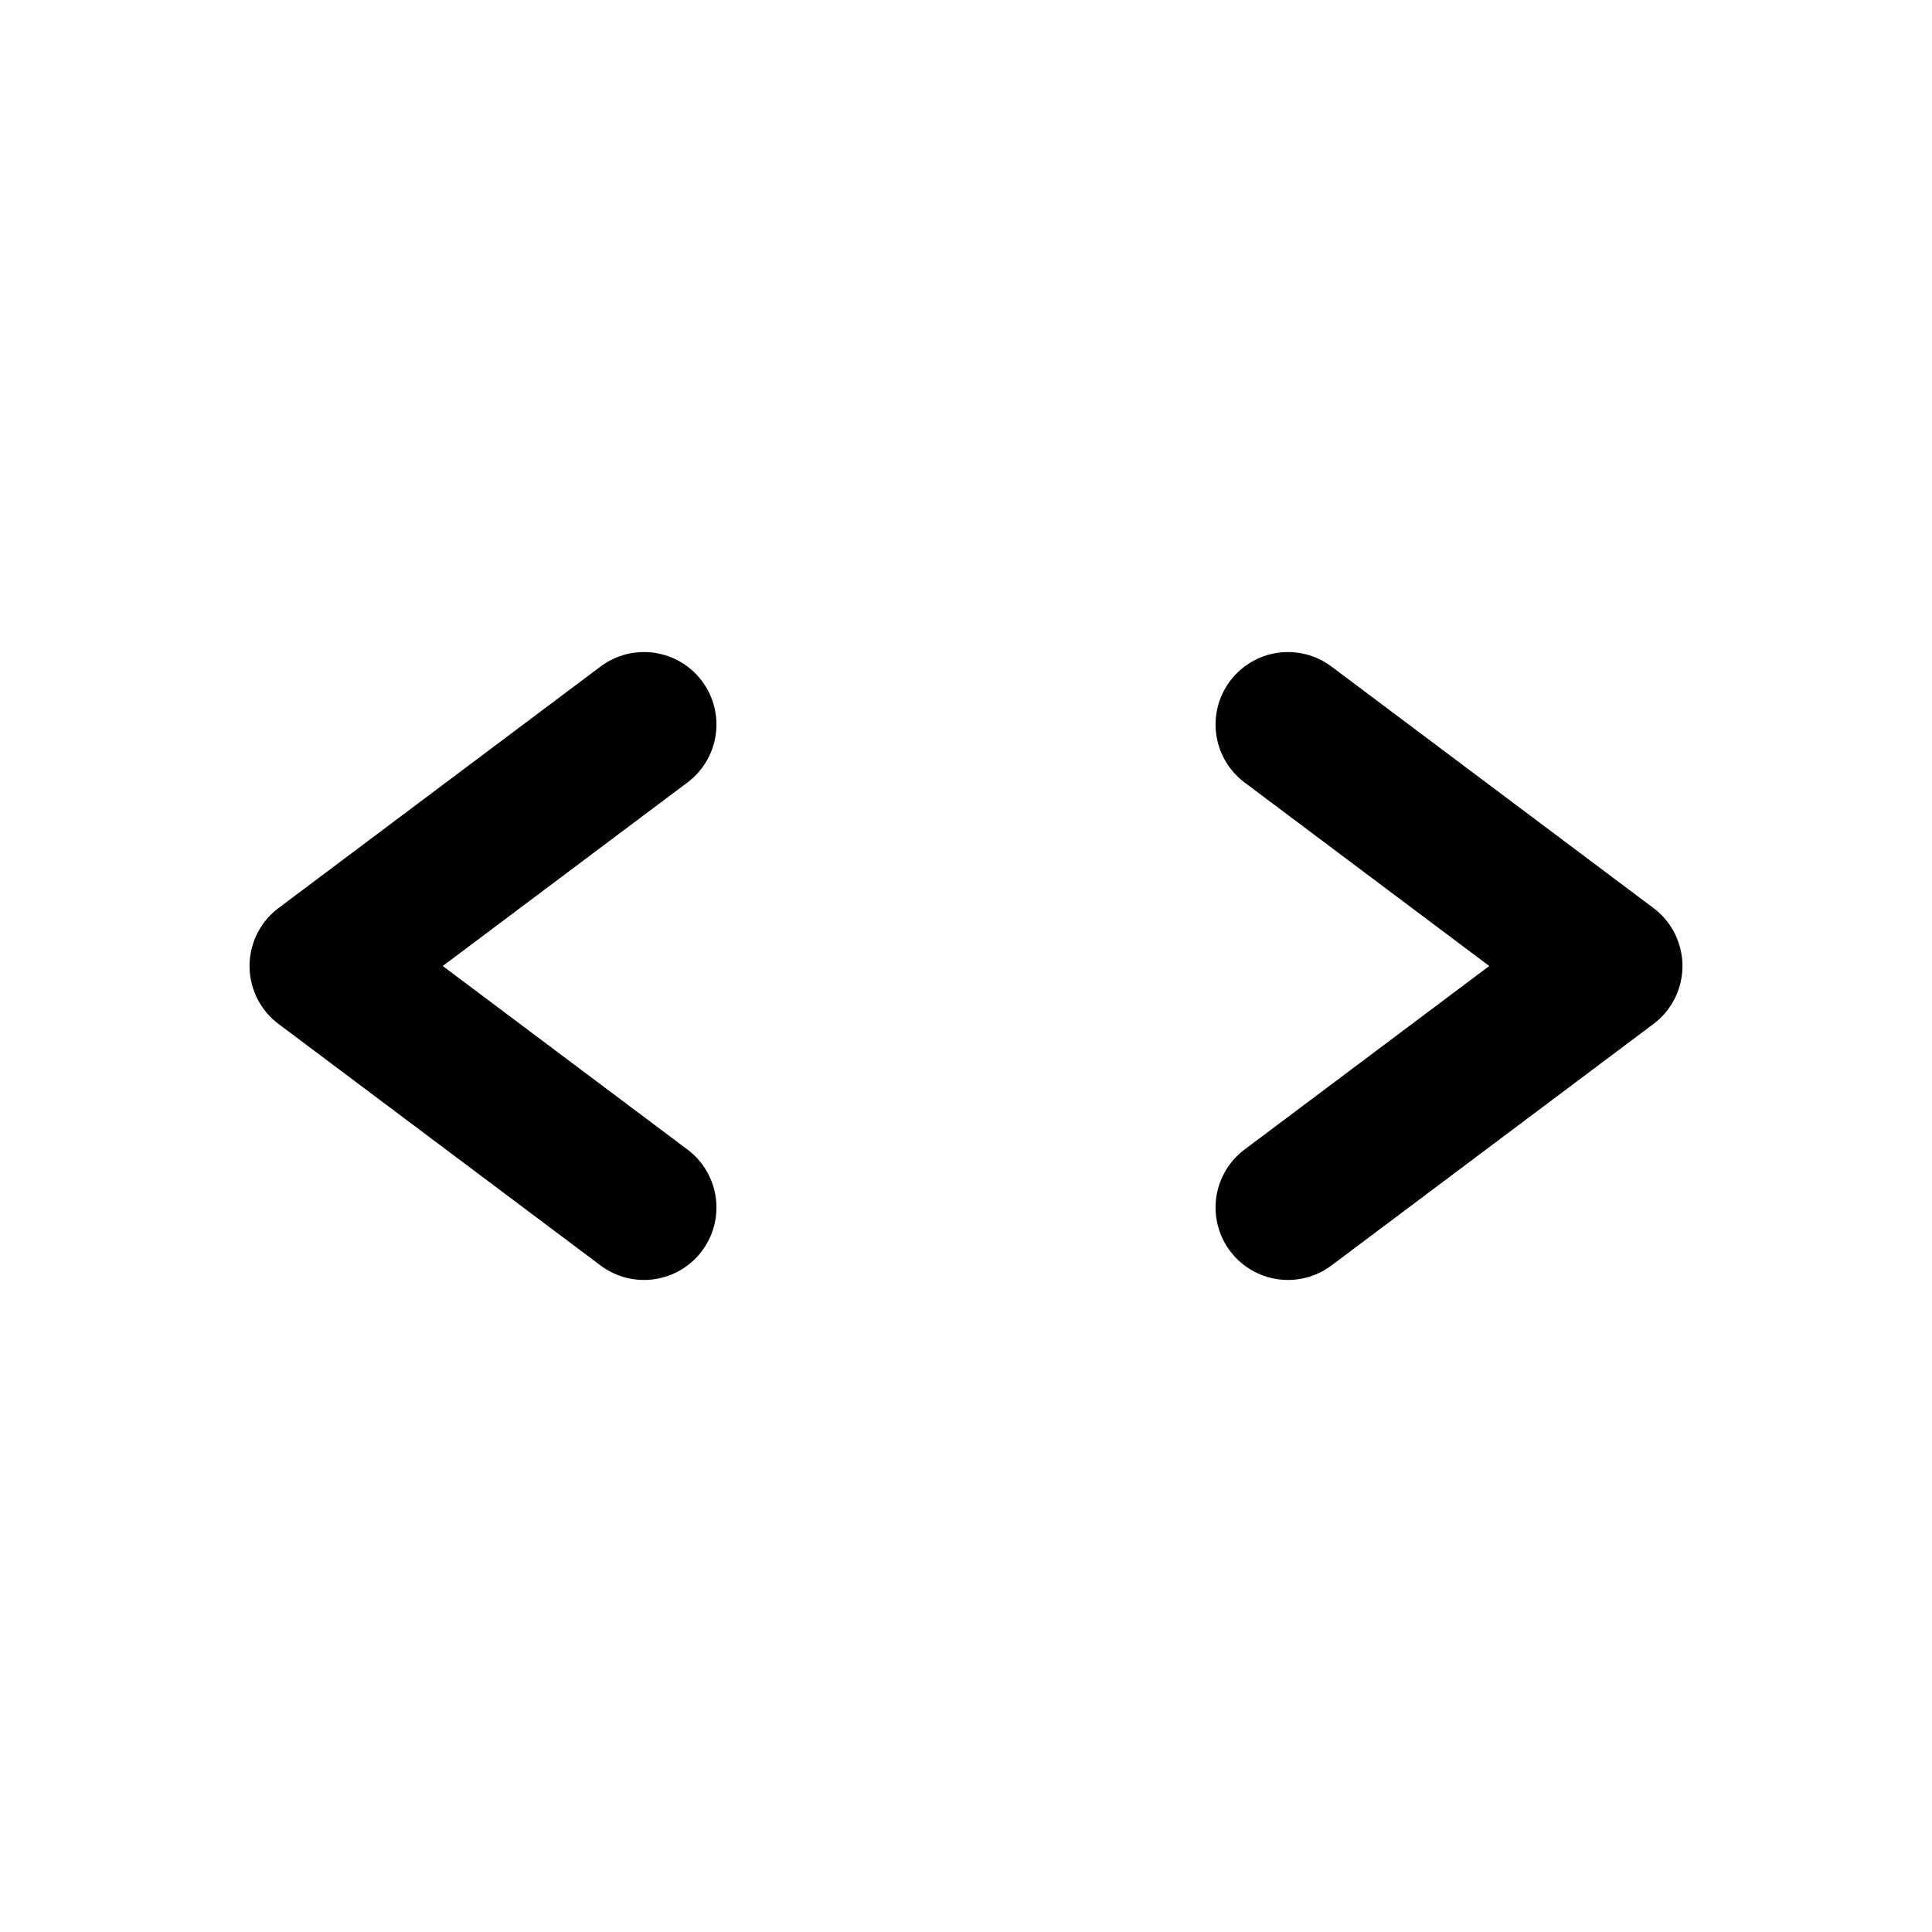
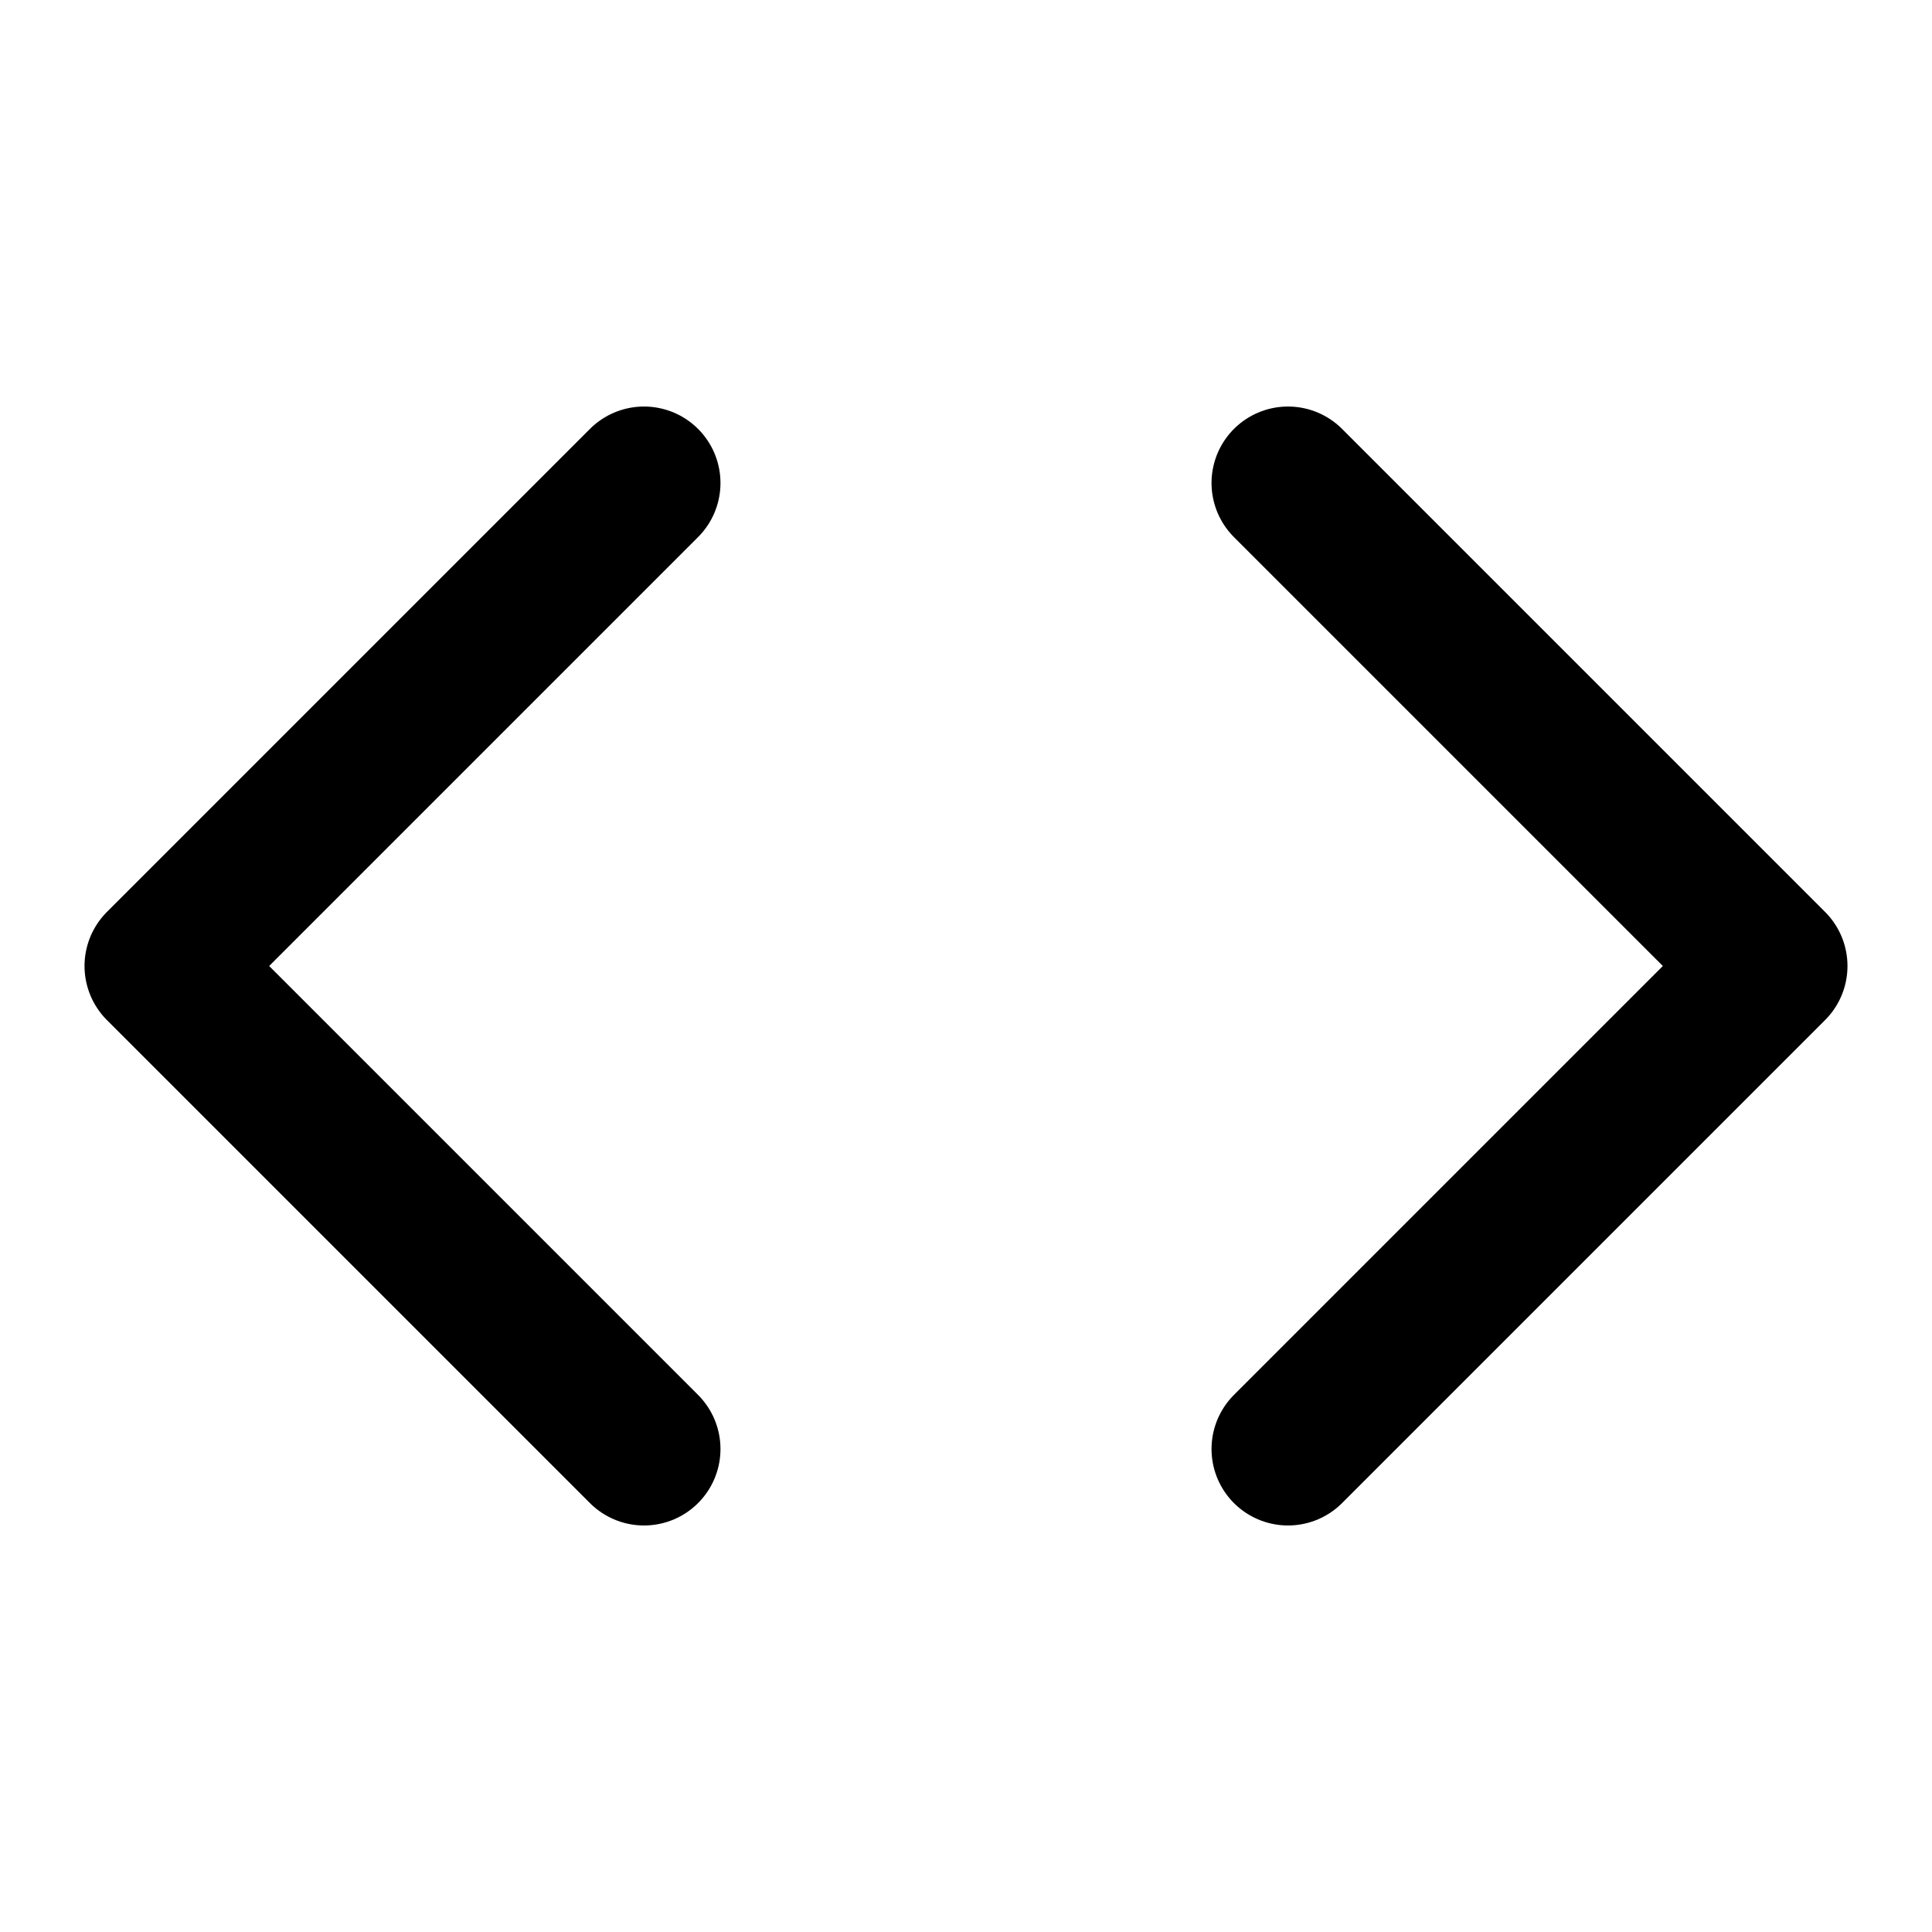
- <svg xmlns="http://www.w3.org/2000/svg" viewBox="0 0 24 24" fill="none" stroke="currentColor" stroke-width="1.8" stroke-linecap="round" stroke-linejoin="round">
-   <path d="m8 9-4 3 4 3" />
-   <path d="m16 9 4 3-4 3" />
+ <svg xmlns="http://www.w3.org/2000/svg" viewBox="0 0 24 24" fill="none" stroke="currentColor" stroke-width="1.9" stroke-linecap="round" stroke-linejoin="round">
+   <path d="m16 18 6-6-6-6" />
+   <path d="m8 6-6 6 6 6" />
</svg>
